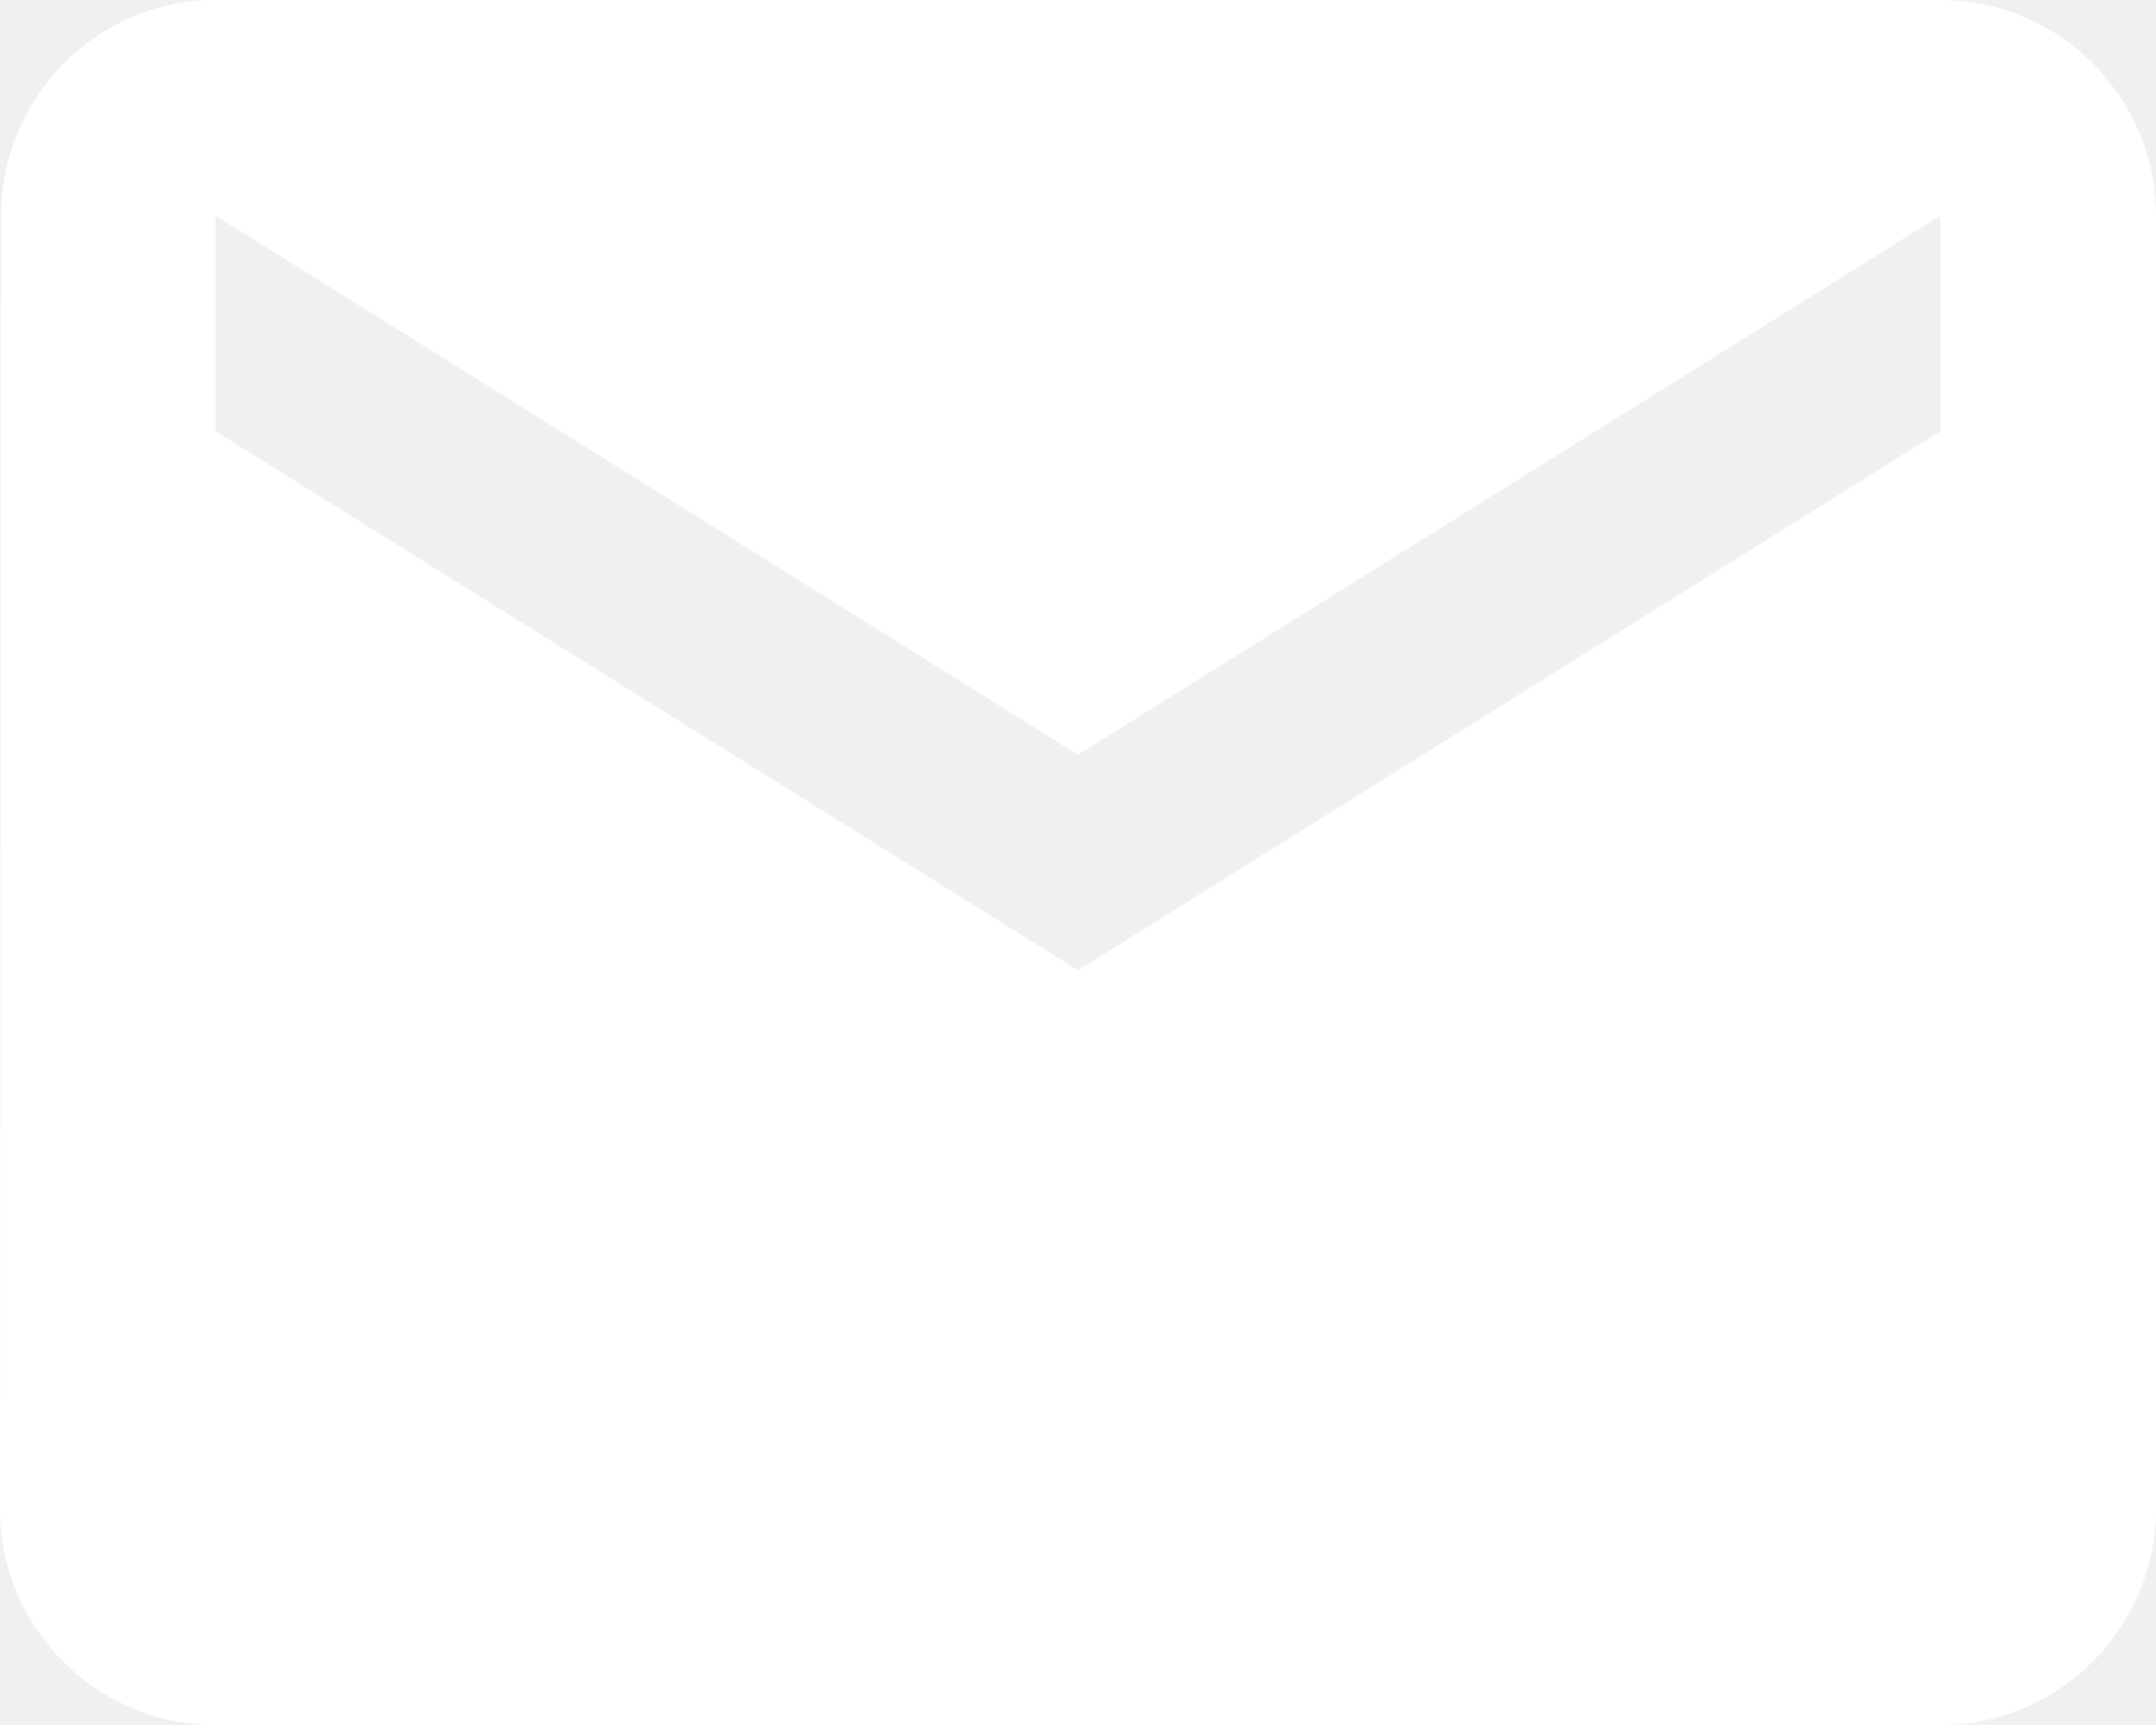
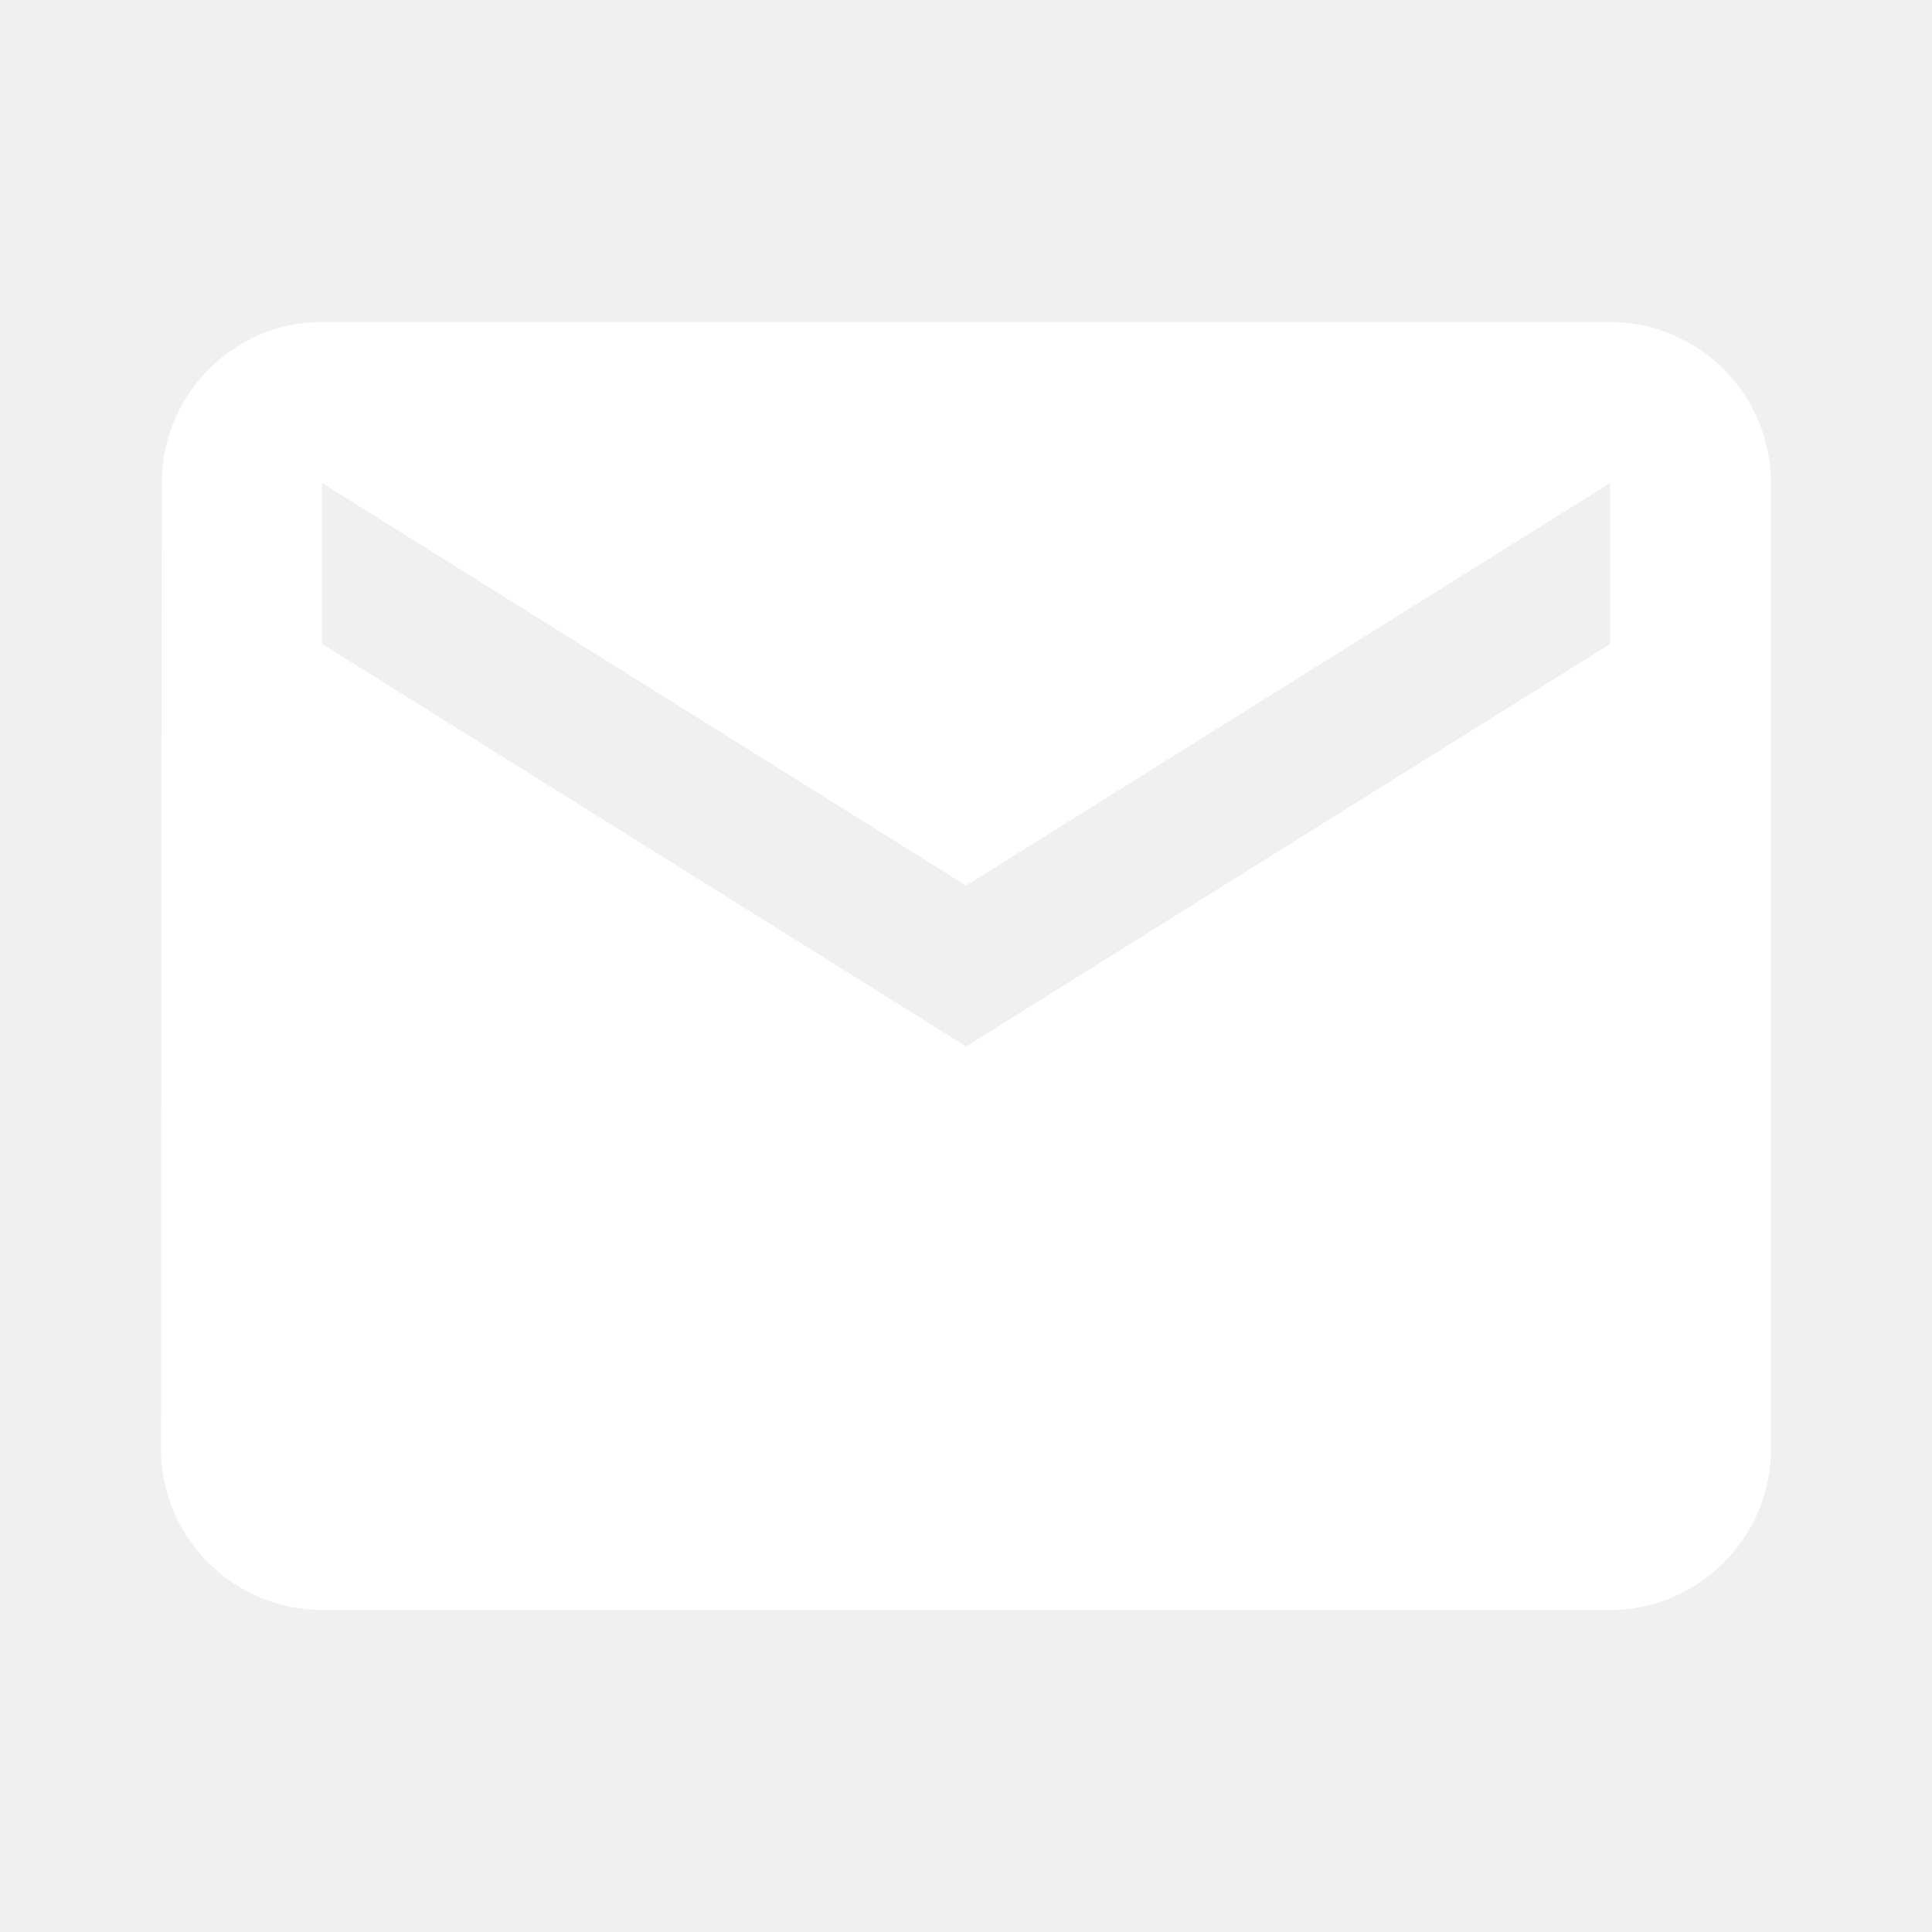
- <svg xmlns="http://www.w3.org/2000/svg" width="20" height="16" viewBox="0 0 20 16" fill="none">
-   <path d="M18 0H2C0.9 0 0.01 0.9 0.01 2L0 14C0 15.1 0.9 16 2 16H18C19.1 16 20 15.1 20 14V2C20 0.9 19.1 0 18 0ZM18 4L10 9L2 4V2L10 7L18 2V4Z" fill="white" />
+ <svg xmlns="http://www.w3.org/2000/svg" width="24" height="24" viewBox="0 0 24 24" fill="none">
+   <path d="M20 4H4C2.9 4 2.01 4.9 2.01 6L2 18C2 19.1 2.9 20 4 20H20C21.1 20 22 19.1 22 18V6C22 4.9 21.1 4 20 4ZM20 8L12 13L4 8V6L12 11L20 6V8Z" fill="white" />
</svg>
